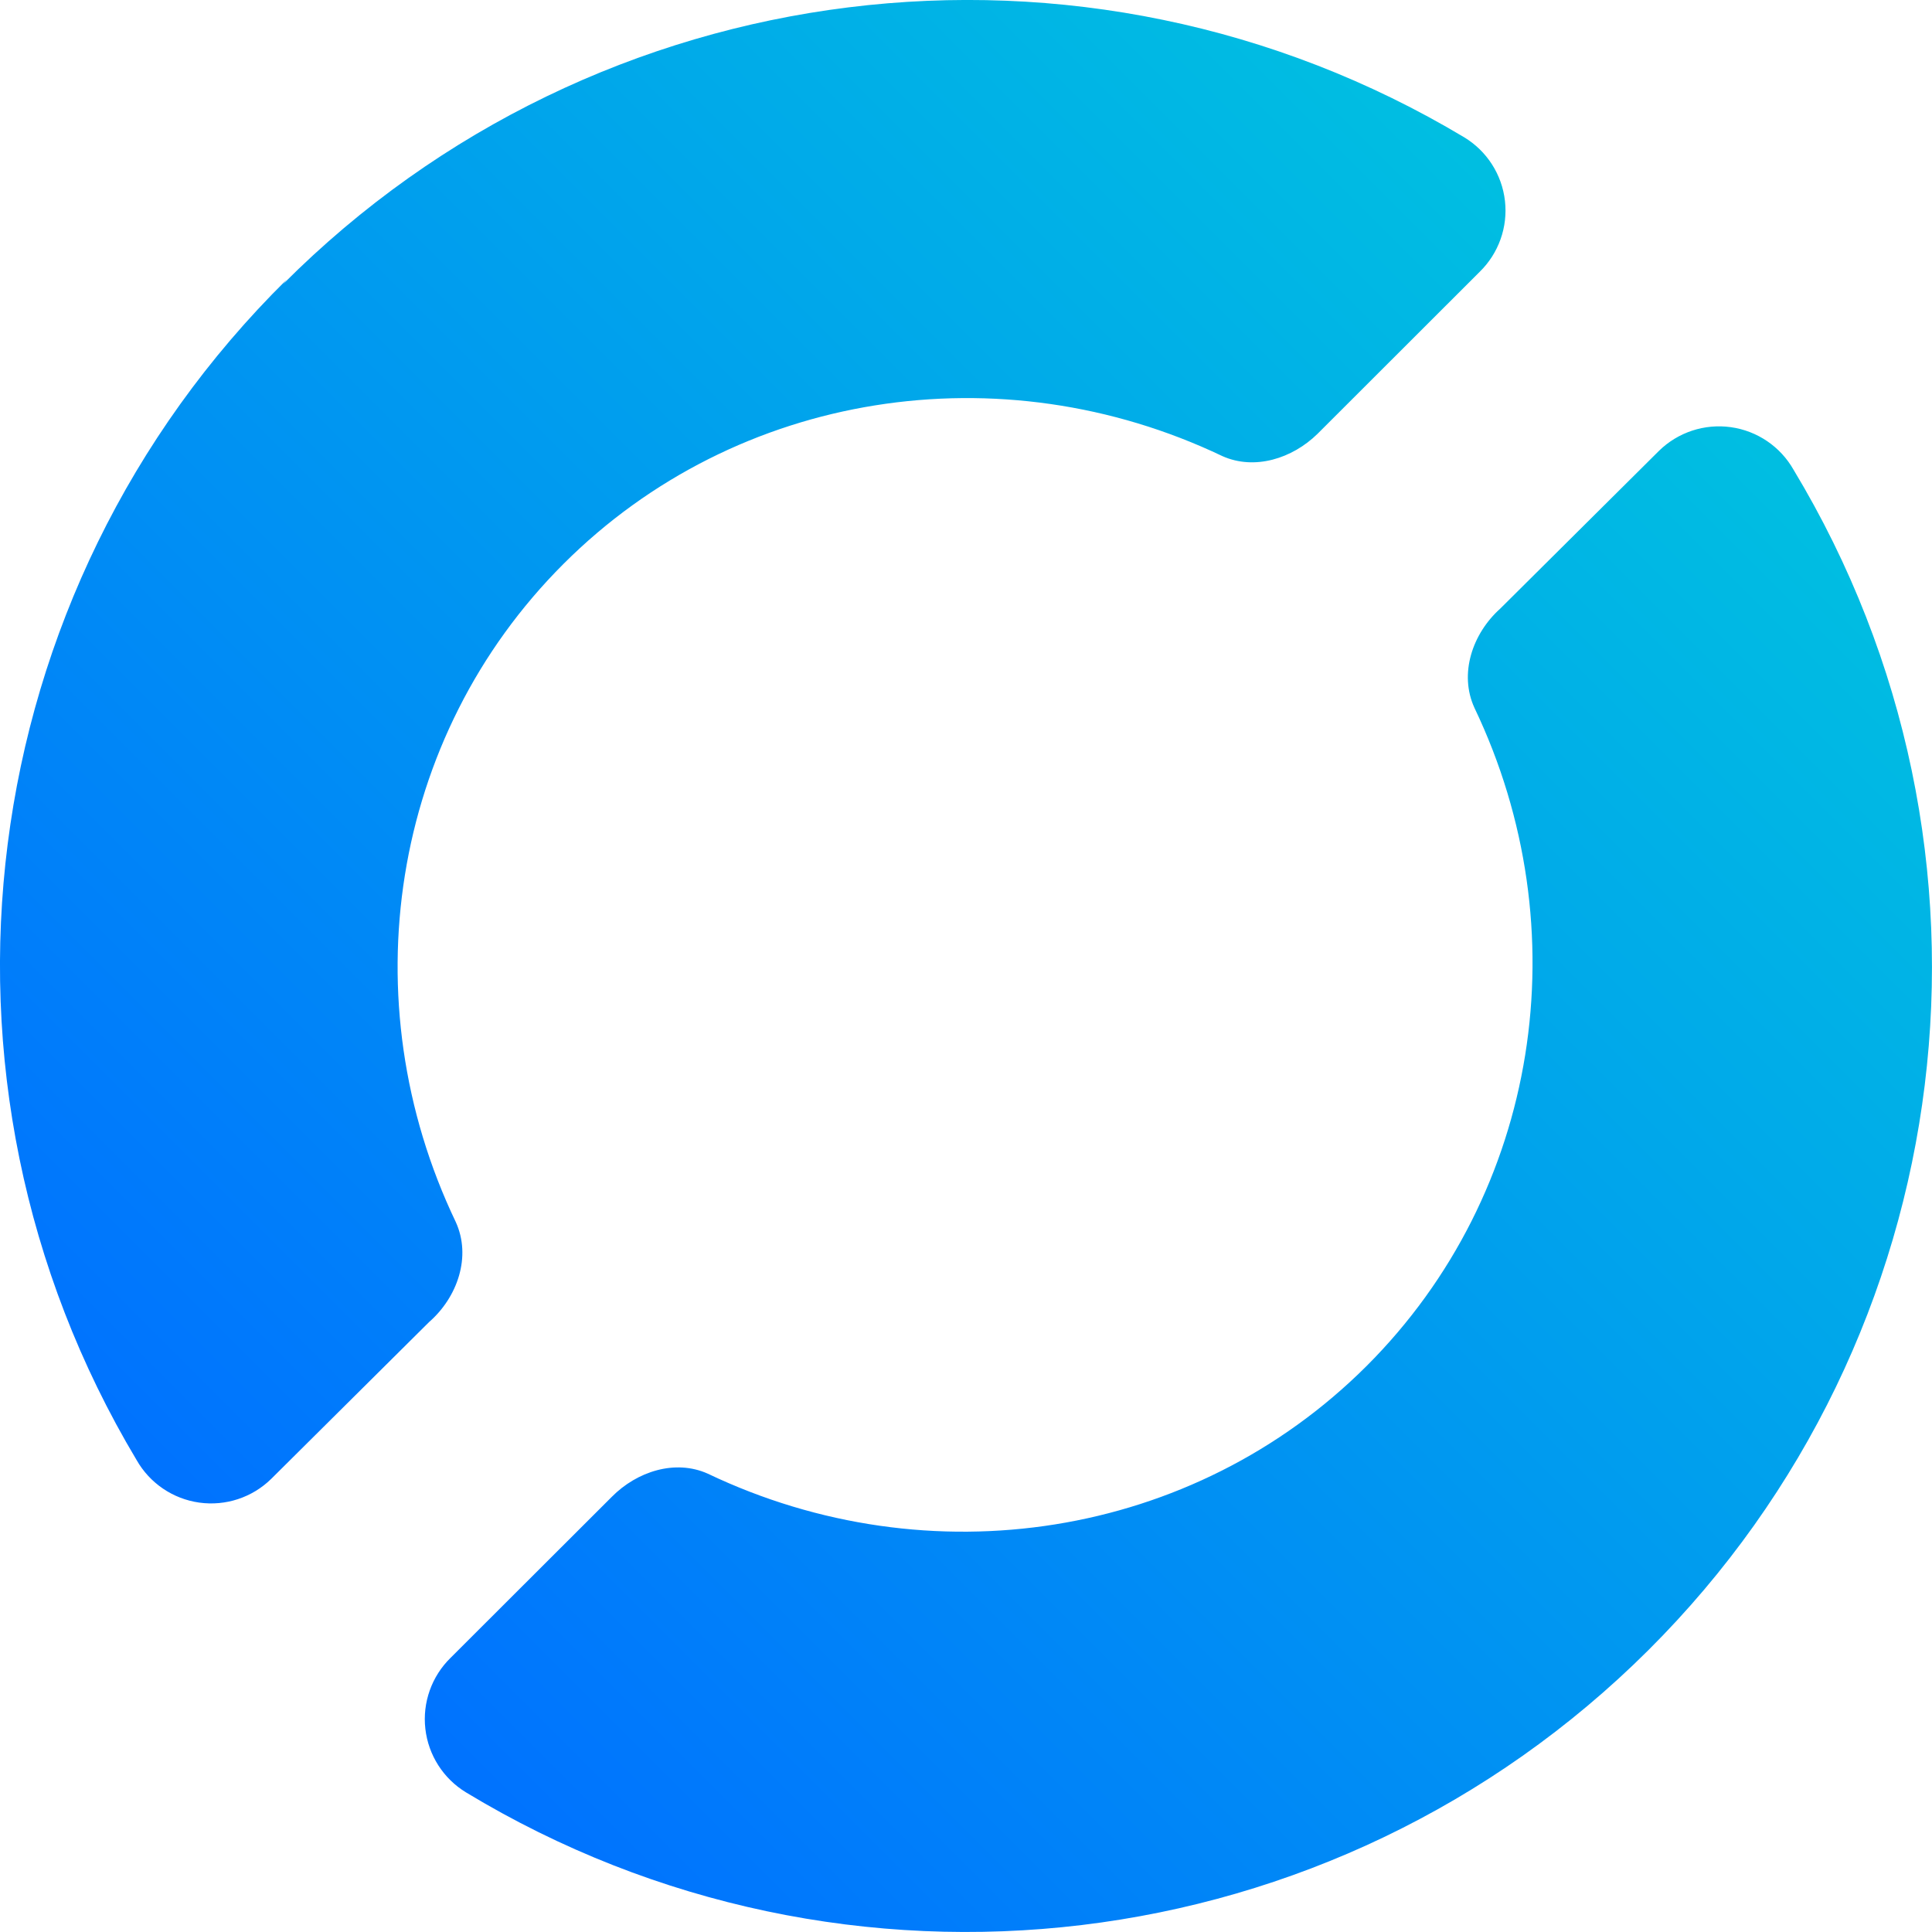
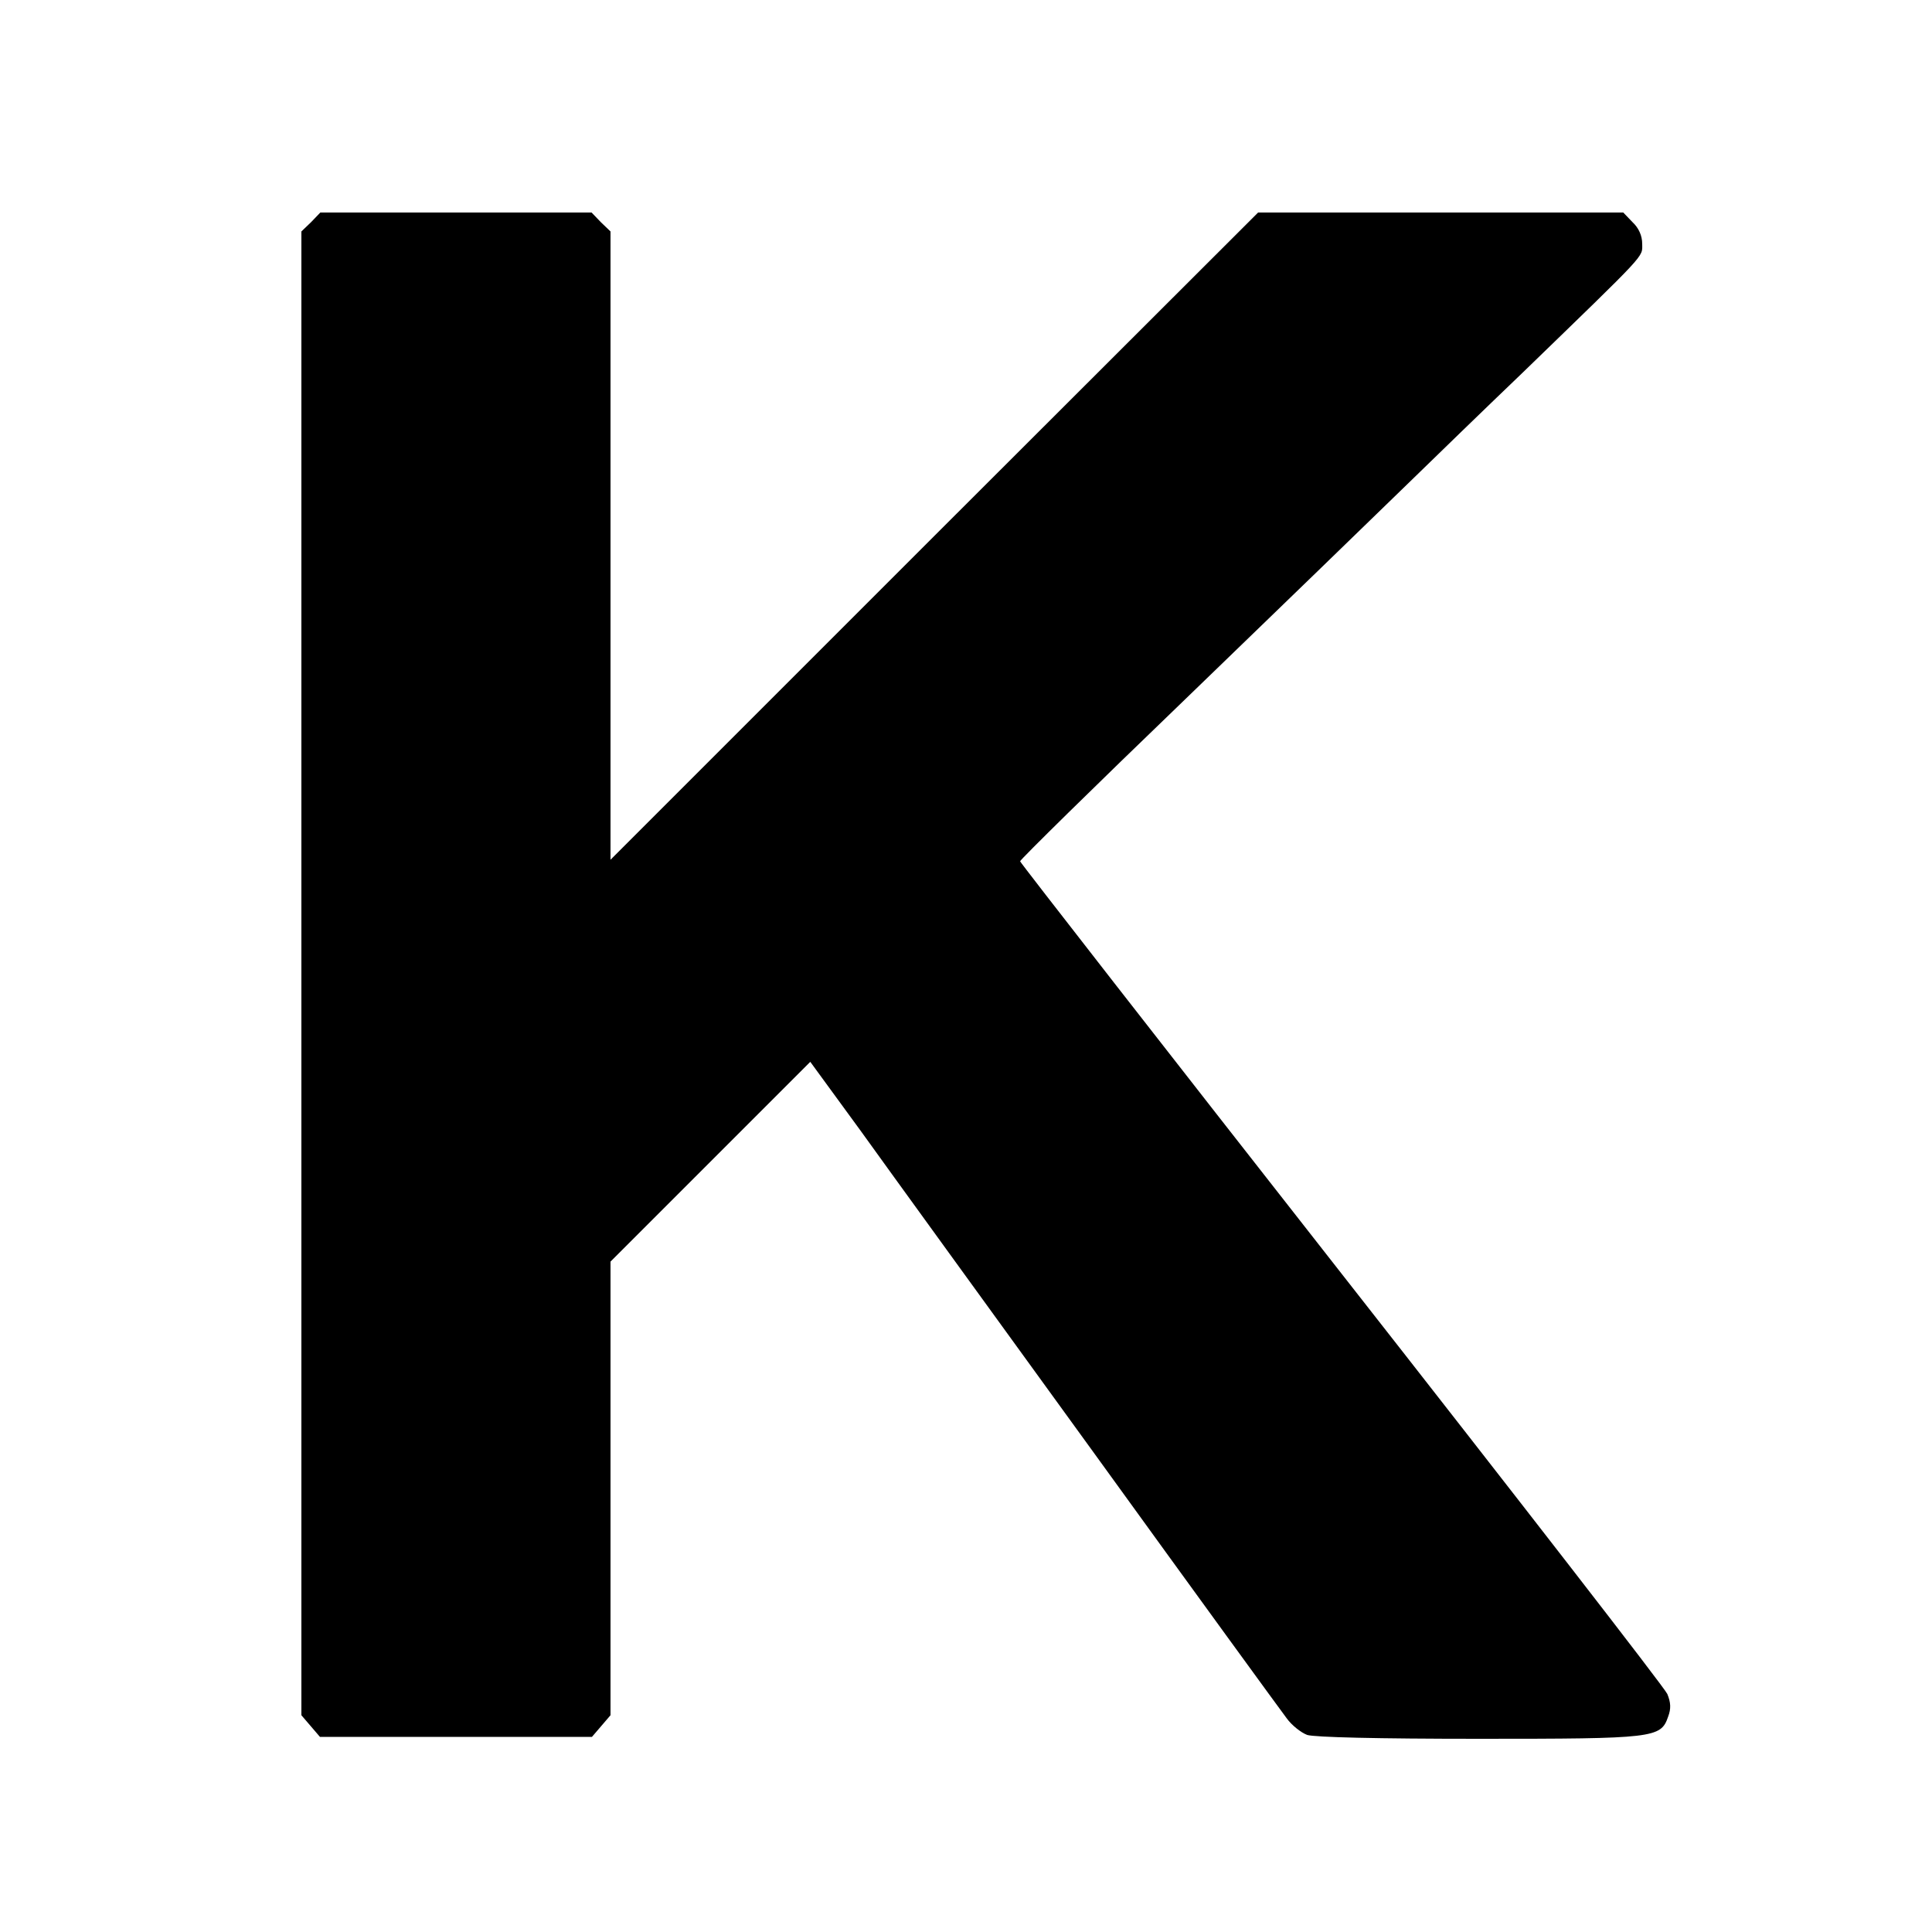
- <svg xmlns="http://www.w3.org/2000/svg" xmlns:xlink="http://www.w3.org/1999/xlink" xml:space="preserve" viewBox="66.993 897.484 26 26">
-   <linearGradient id="a" x1=".148" x2=".845" y1=".851" y2=".154" gradientTransform="matrix(26.301 0 0 26.331 90.674 911.757)" gradientUnits="userSpaceOnUse">
-     <stop offset="0" stop-color="#0071ff" />
-     <stop offset="1" stop-color="#00bfe1" />
-   </linearGradient>
-   <defs>
-     <linearGradient xlink:href="#a" id="b" x1=".148" x2=".845" y1=".851" y2=".154" gradientTransform="matrix(26.00048 0 0 25.99935 66.993 897.485)" gradientUnits="userSpaceOnUse" />
-   </defs>
-   <path fill="url(#b)" d="m89.318 903.552-2.135 2.122c-.376.337-.558.879-.347 1.337 1.422 2.976.882 6.524-1.452 8.856-2.335 2.331-5.887 2.87-8.866 1.449-.439-.197-.954-.03-1.292.312l-2.17 2.167a1.154 1.154 0 0 0 .208 1.81 13.005 13.005 0 0 0 15.91-1.912 12.97 12.97 0 0 0 1.956-15.887 1.154 1.154 0 0 0-1.812-.254zm-18.467-2.305a12.969 12.969 0 0 0-2.02 15.885 1.154 1.154 0 0 0 1.812.254l2.124-2.11c.385-.336.572-.884.359-1.348-1.423-2.976-.884-6.524 1.451-8.856 2.334-2.332 5.887-2.871 8.866-1.45.434.194.942.033 1.281-.3l2.182-2.18a1.152 1.152 0 0 0-.208-1.81 13.009 13.009 0 0 0-15.893 1.973z" />
+ <svg xmlns="http://www.w3.org/2000/svg" version="1.0" width="500pt" height="500pt" viewBox="0 0 500 500" preserveAspectRatio="xMidYMid meet">
+   <g transform="translate(0,500) scale(0.1,-0.1)" fill="#000000" stroke="none">
+     <path d="M805 4425 l-25 -24 0 -1920 0 -1920 24 -28 24 -28 352 0 352 0 24 28 24 28 0 587 0 587 259 259 258 258 130 -178 c71 -99 343 -474 604 -834 261 -361 486 -670 499 -687 13 -18 37 -37 53 -43 19 -6 182 -10 444 -10 455 0 471 2 490 57 8 21 7 37 -2 59 -7 16 -387 506 -844 1089 -457 583 -831 1063 -831 1066 0 4 192 193 428 420 235 227 490 474 567 549 77 75 214 208 305 295 327 317 310 298 310 334 0 21 -9 41 -25 56 l-24 25 -473 0 -472 0 -838 -837 -838 -838 0 813 0 813 -25 24 -24 25 -351 0 -351 0 -24 -25z" />
+   </g>
</svg>
